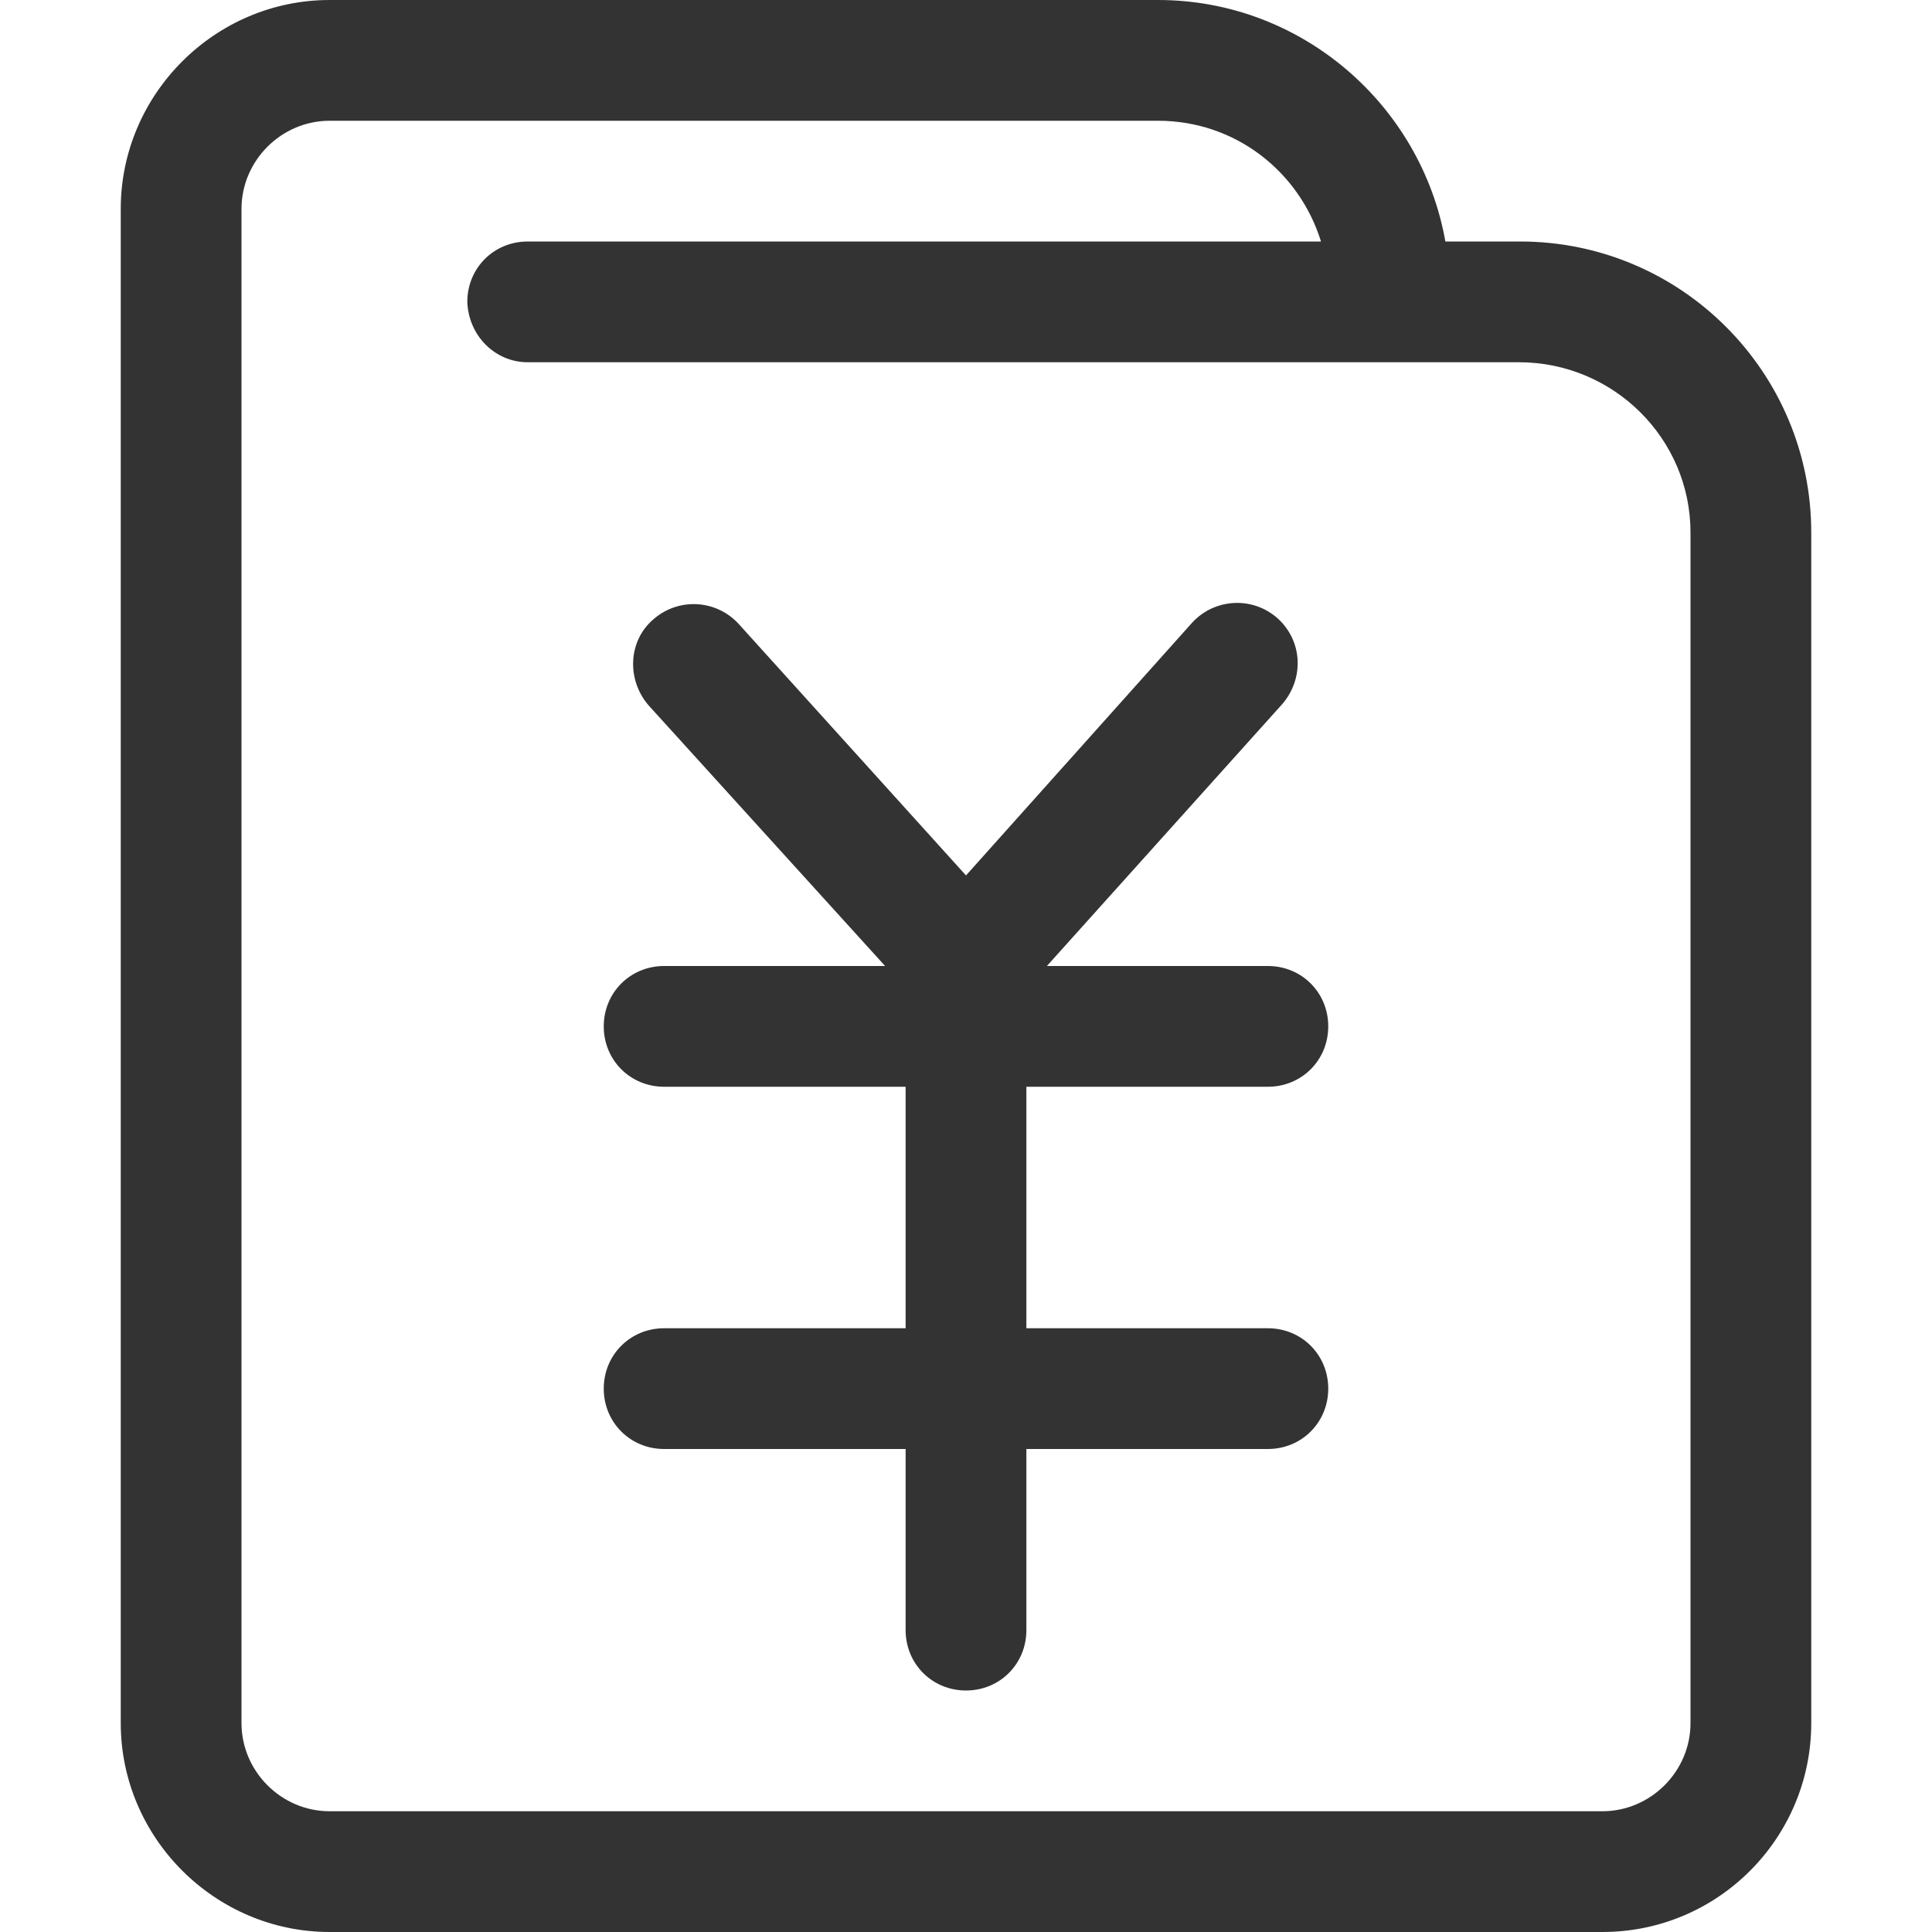
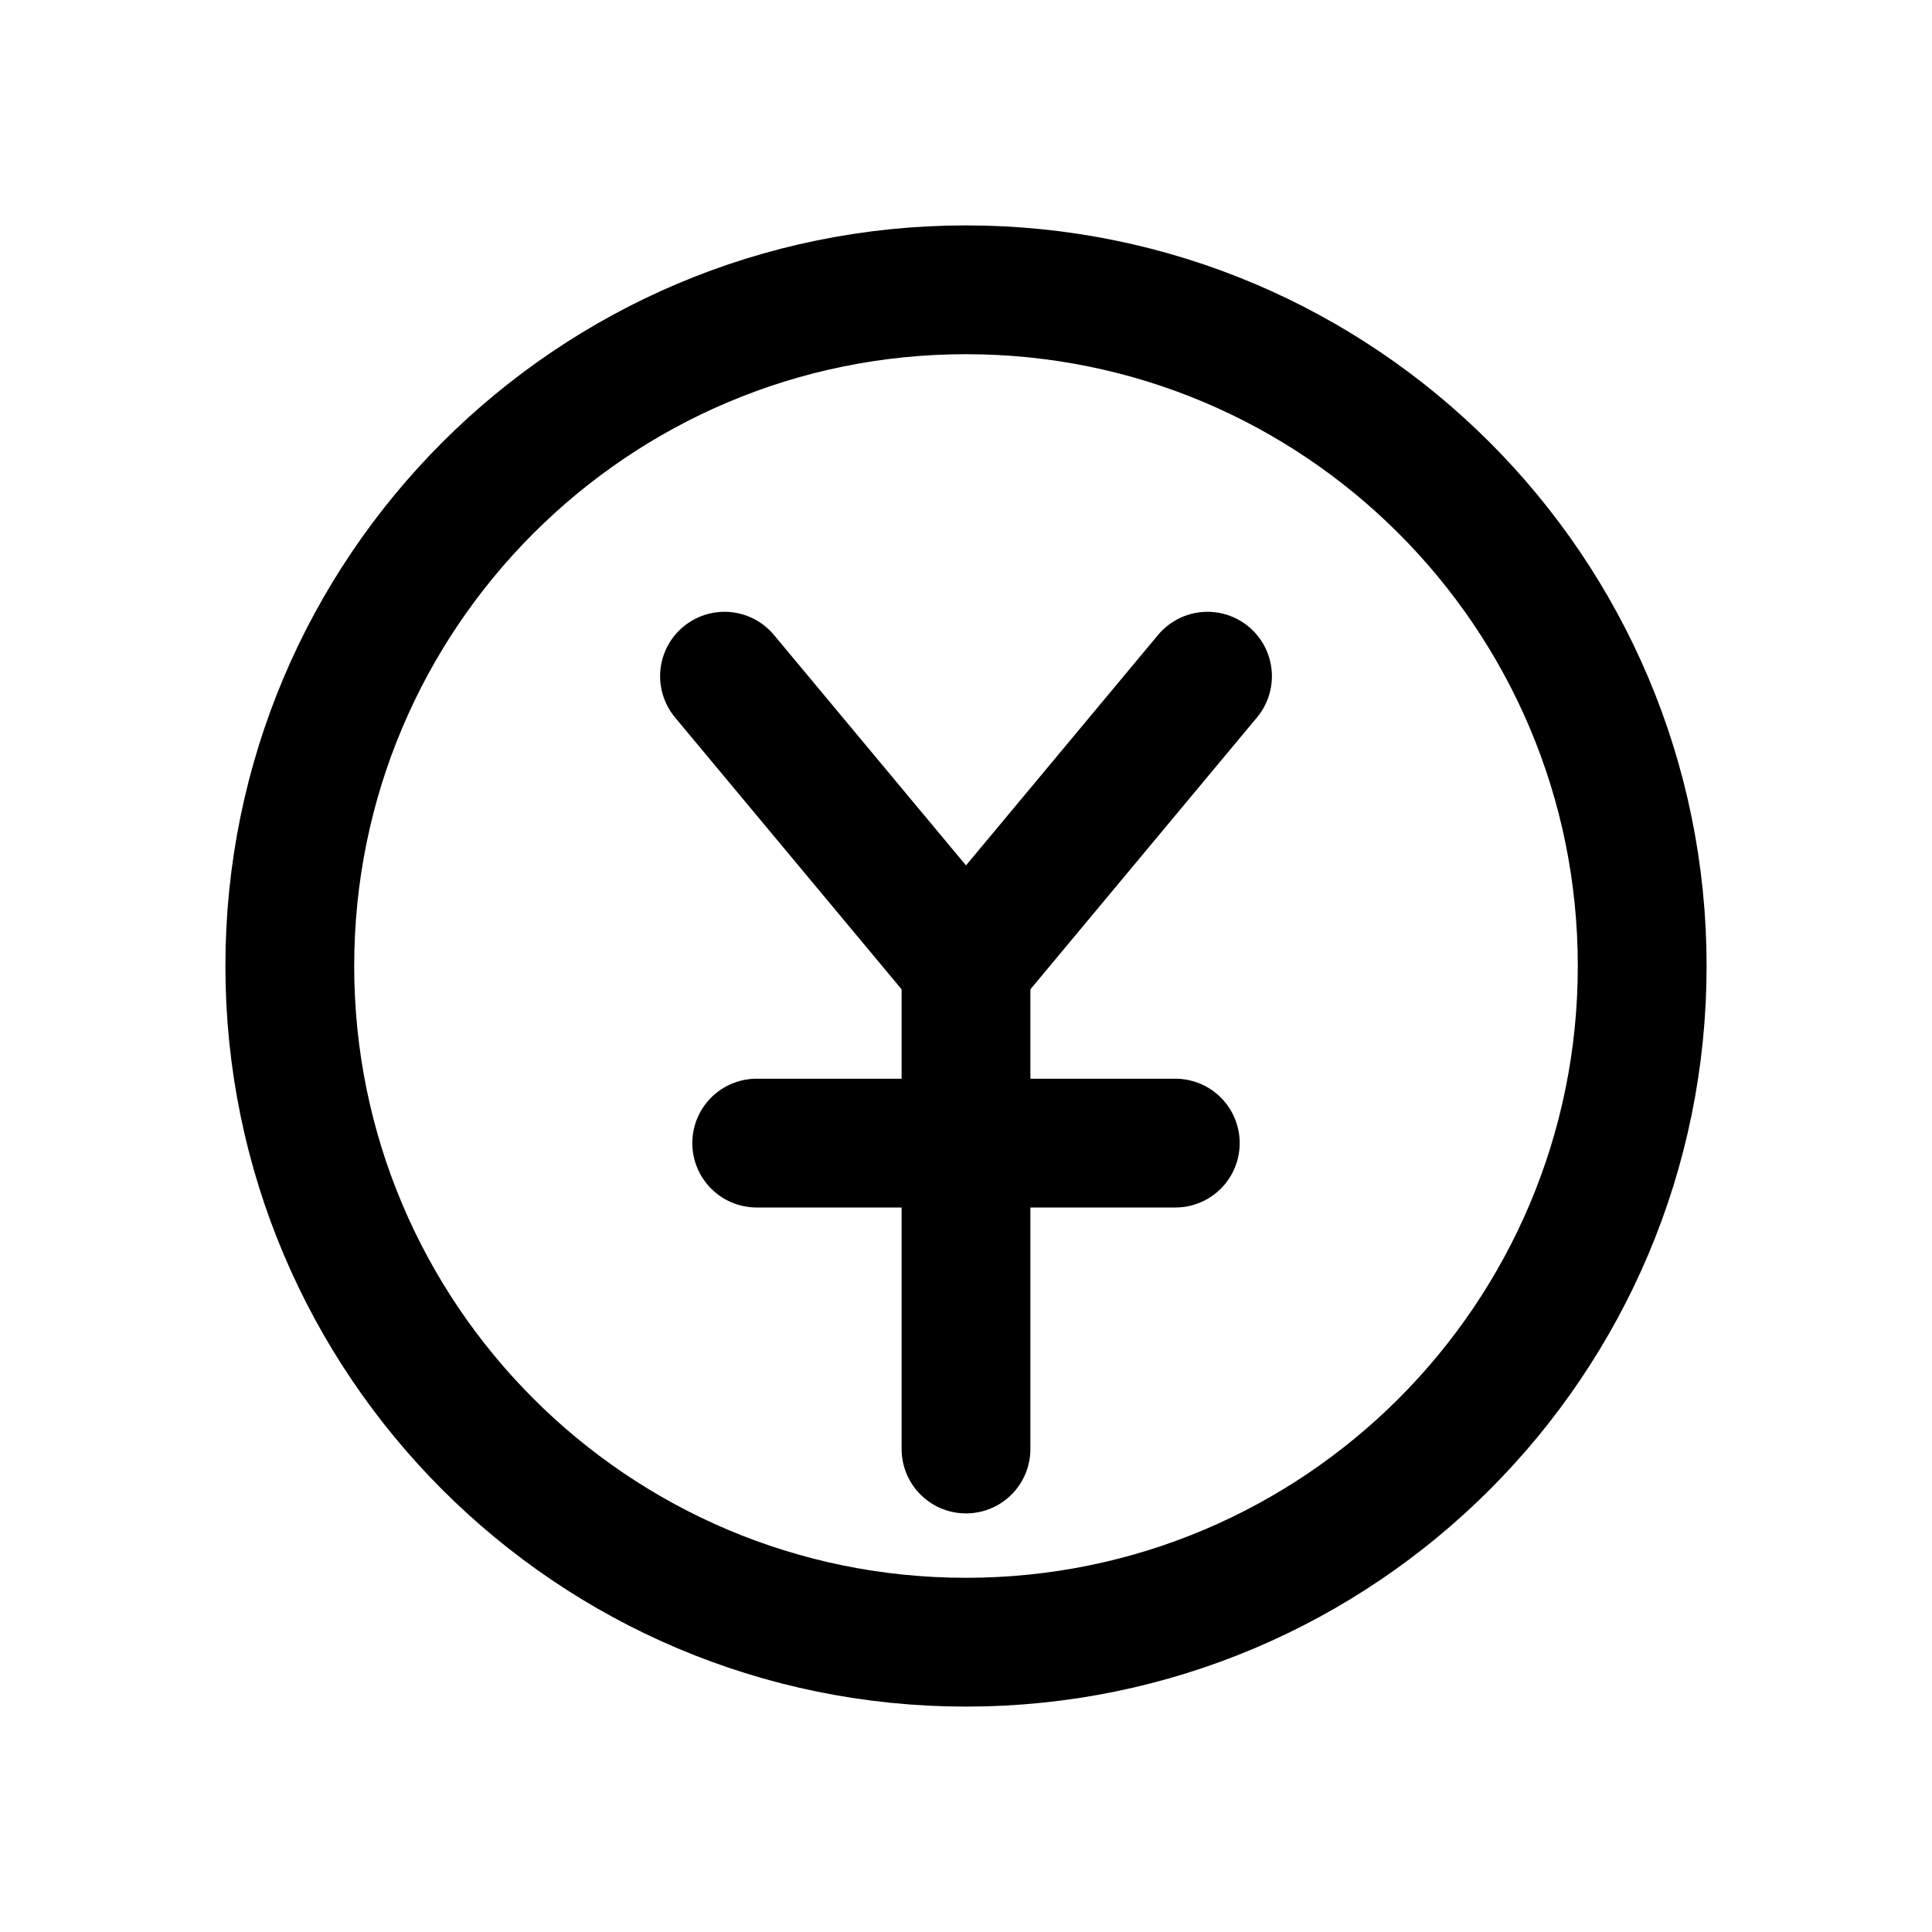
- <svg xmlns="http://www.w3.org/2000/svg" t="1775889711491" class="icon" viewBox="0 0 1024 1024" version="1.1" p-id="10619" width="200" height="200">
-   <path d="M805.76 128h-39.68c-12.8-72.32-76.16-128-152.32-128H174.72C113.92 0 64 49.92 64 110.72v802.56c0 60.8 49.92 110.72 110.72 110.72h674.56c61.44 0 110.72-49.92 110.72-110.72V282.24C960 197.12 890.88 128 805.76 128zM896 913.28c0 25.6-21.12 46.72-46.72 46.72H174.72c-25.6 0-46.72-21.12-46.72-46.72V110.72c0-25.6 21.12-46.72 46.72-46.72h439.04c40.96 0 74.88 26.88 86.4 64H279.68c-17.92 0-32 14.08-32 32 0.64 17.92 14.72 32 32 32h525.44c49.92 0 90.88 40.32 90.88 90.24v631.04z" fill="#333333" p-id="10620" />
-   <path d="M672 576c17.92 0 32-14.08 32-32s-14.08-32-32-32H554.88l124.8-138.88c11.52-13.44 10.88-33.28-2.56-45.44a32.32 32.32 0 0 0-45.44 2.56L512 464 391.68 330.88a32.32 32.32 0 0 0-45.44-2.56c-13.44 11.52-14.08 32-2.56 45.44L469.12 512H352c-17.92 0-32 14.08-32 32s14.08 32 32 32h128v128h-128c-17.92 0-32 14.08-32 32s14.08 32 32 32h128v96c0 17.92 14.08 32 32 32s32-14.08 32-32V768h128c17.92 0 32-14.08 32-32s-14.08-32-32-32h-128V576h128z" fill="#333333" p-id="10621" />
+ <svg xmlns="http://www.w3.org/2000/svg" viewBox="0 0 24 24">
+   <g fill="none" stroke="currentColor" stroke-width="1.6" stroke-linecap="round" stroke-linejoin="round">
+     <circle cx="12" cy="12" r="8.4" />
+     <path d="M9 8.4 12 12l3-3.6" />
+     <path d="M12 12v6" />
+     <path d="M9.4 14.2h5.2" />
+   </g>
</svg>
